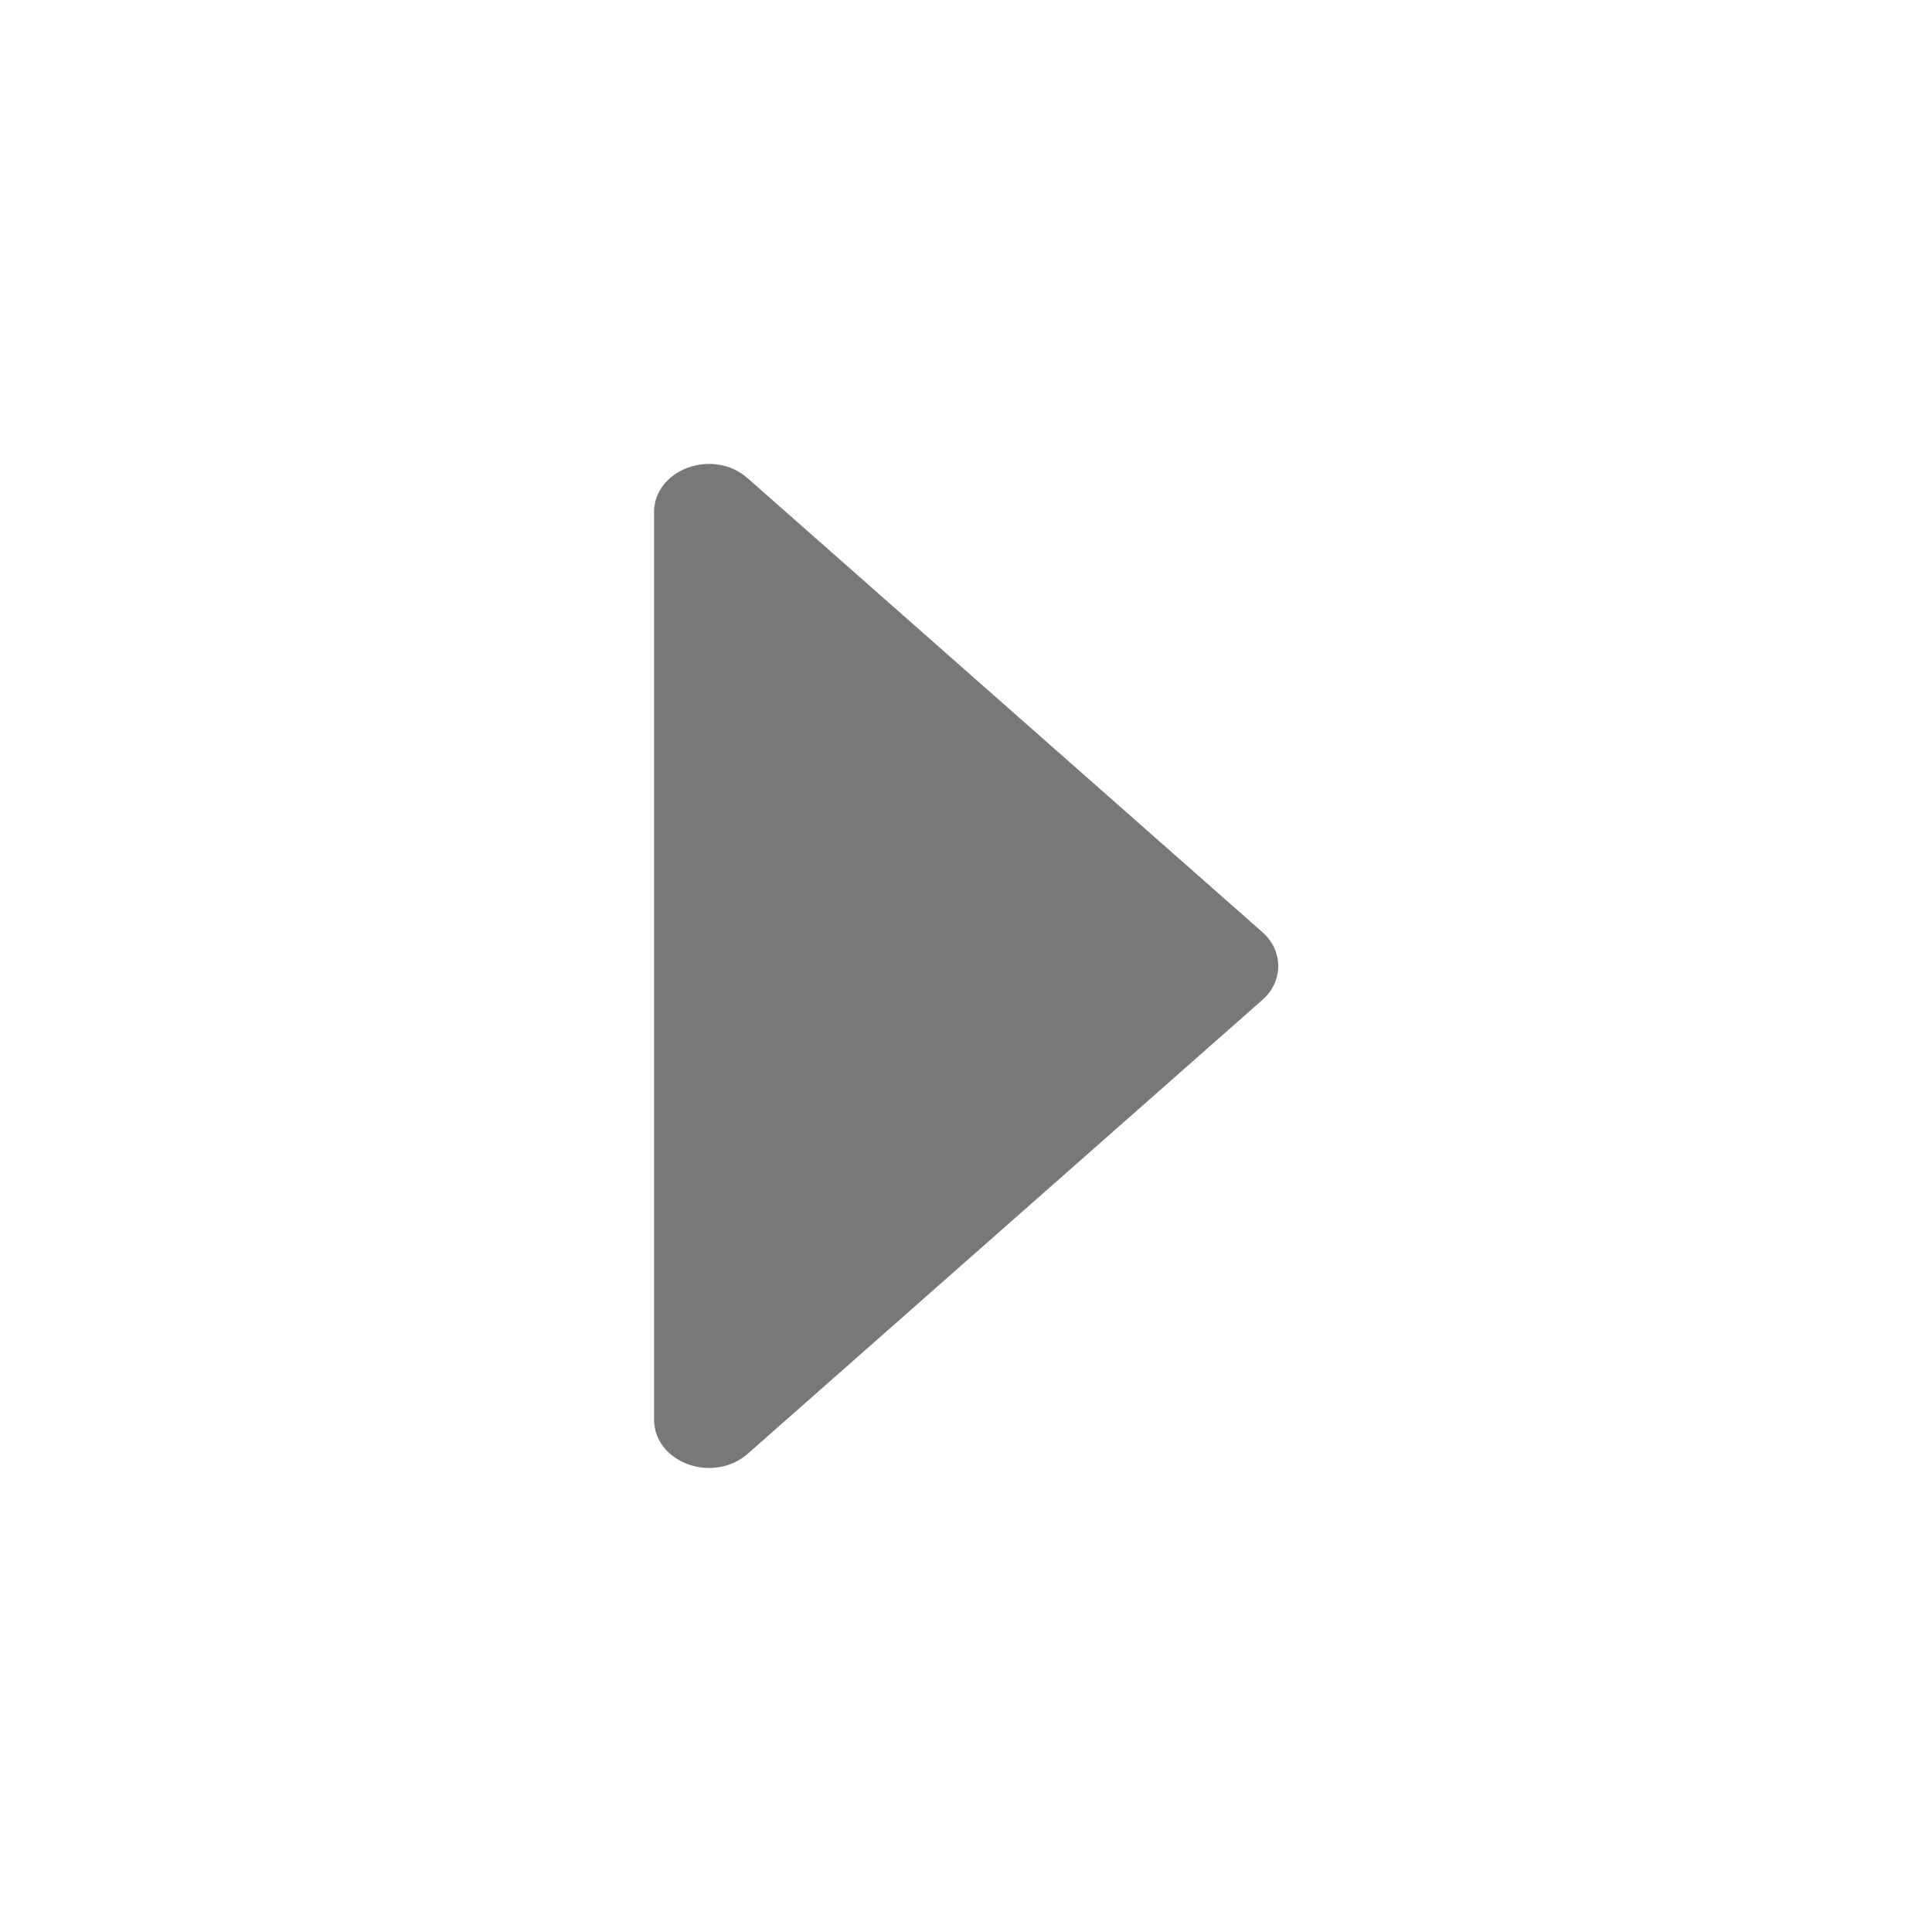
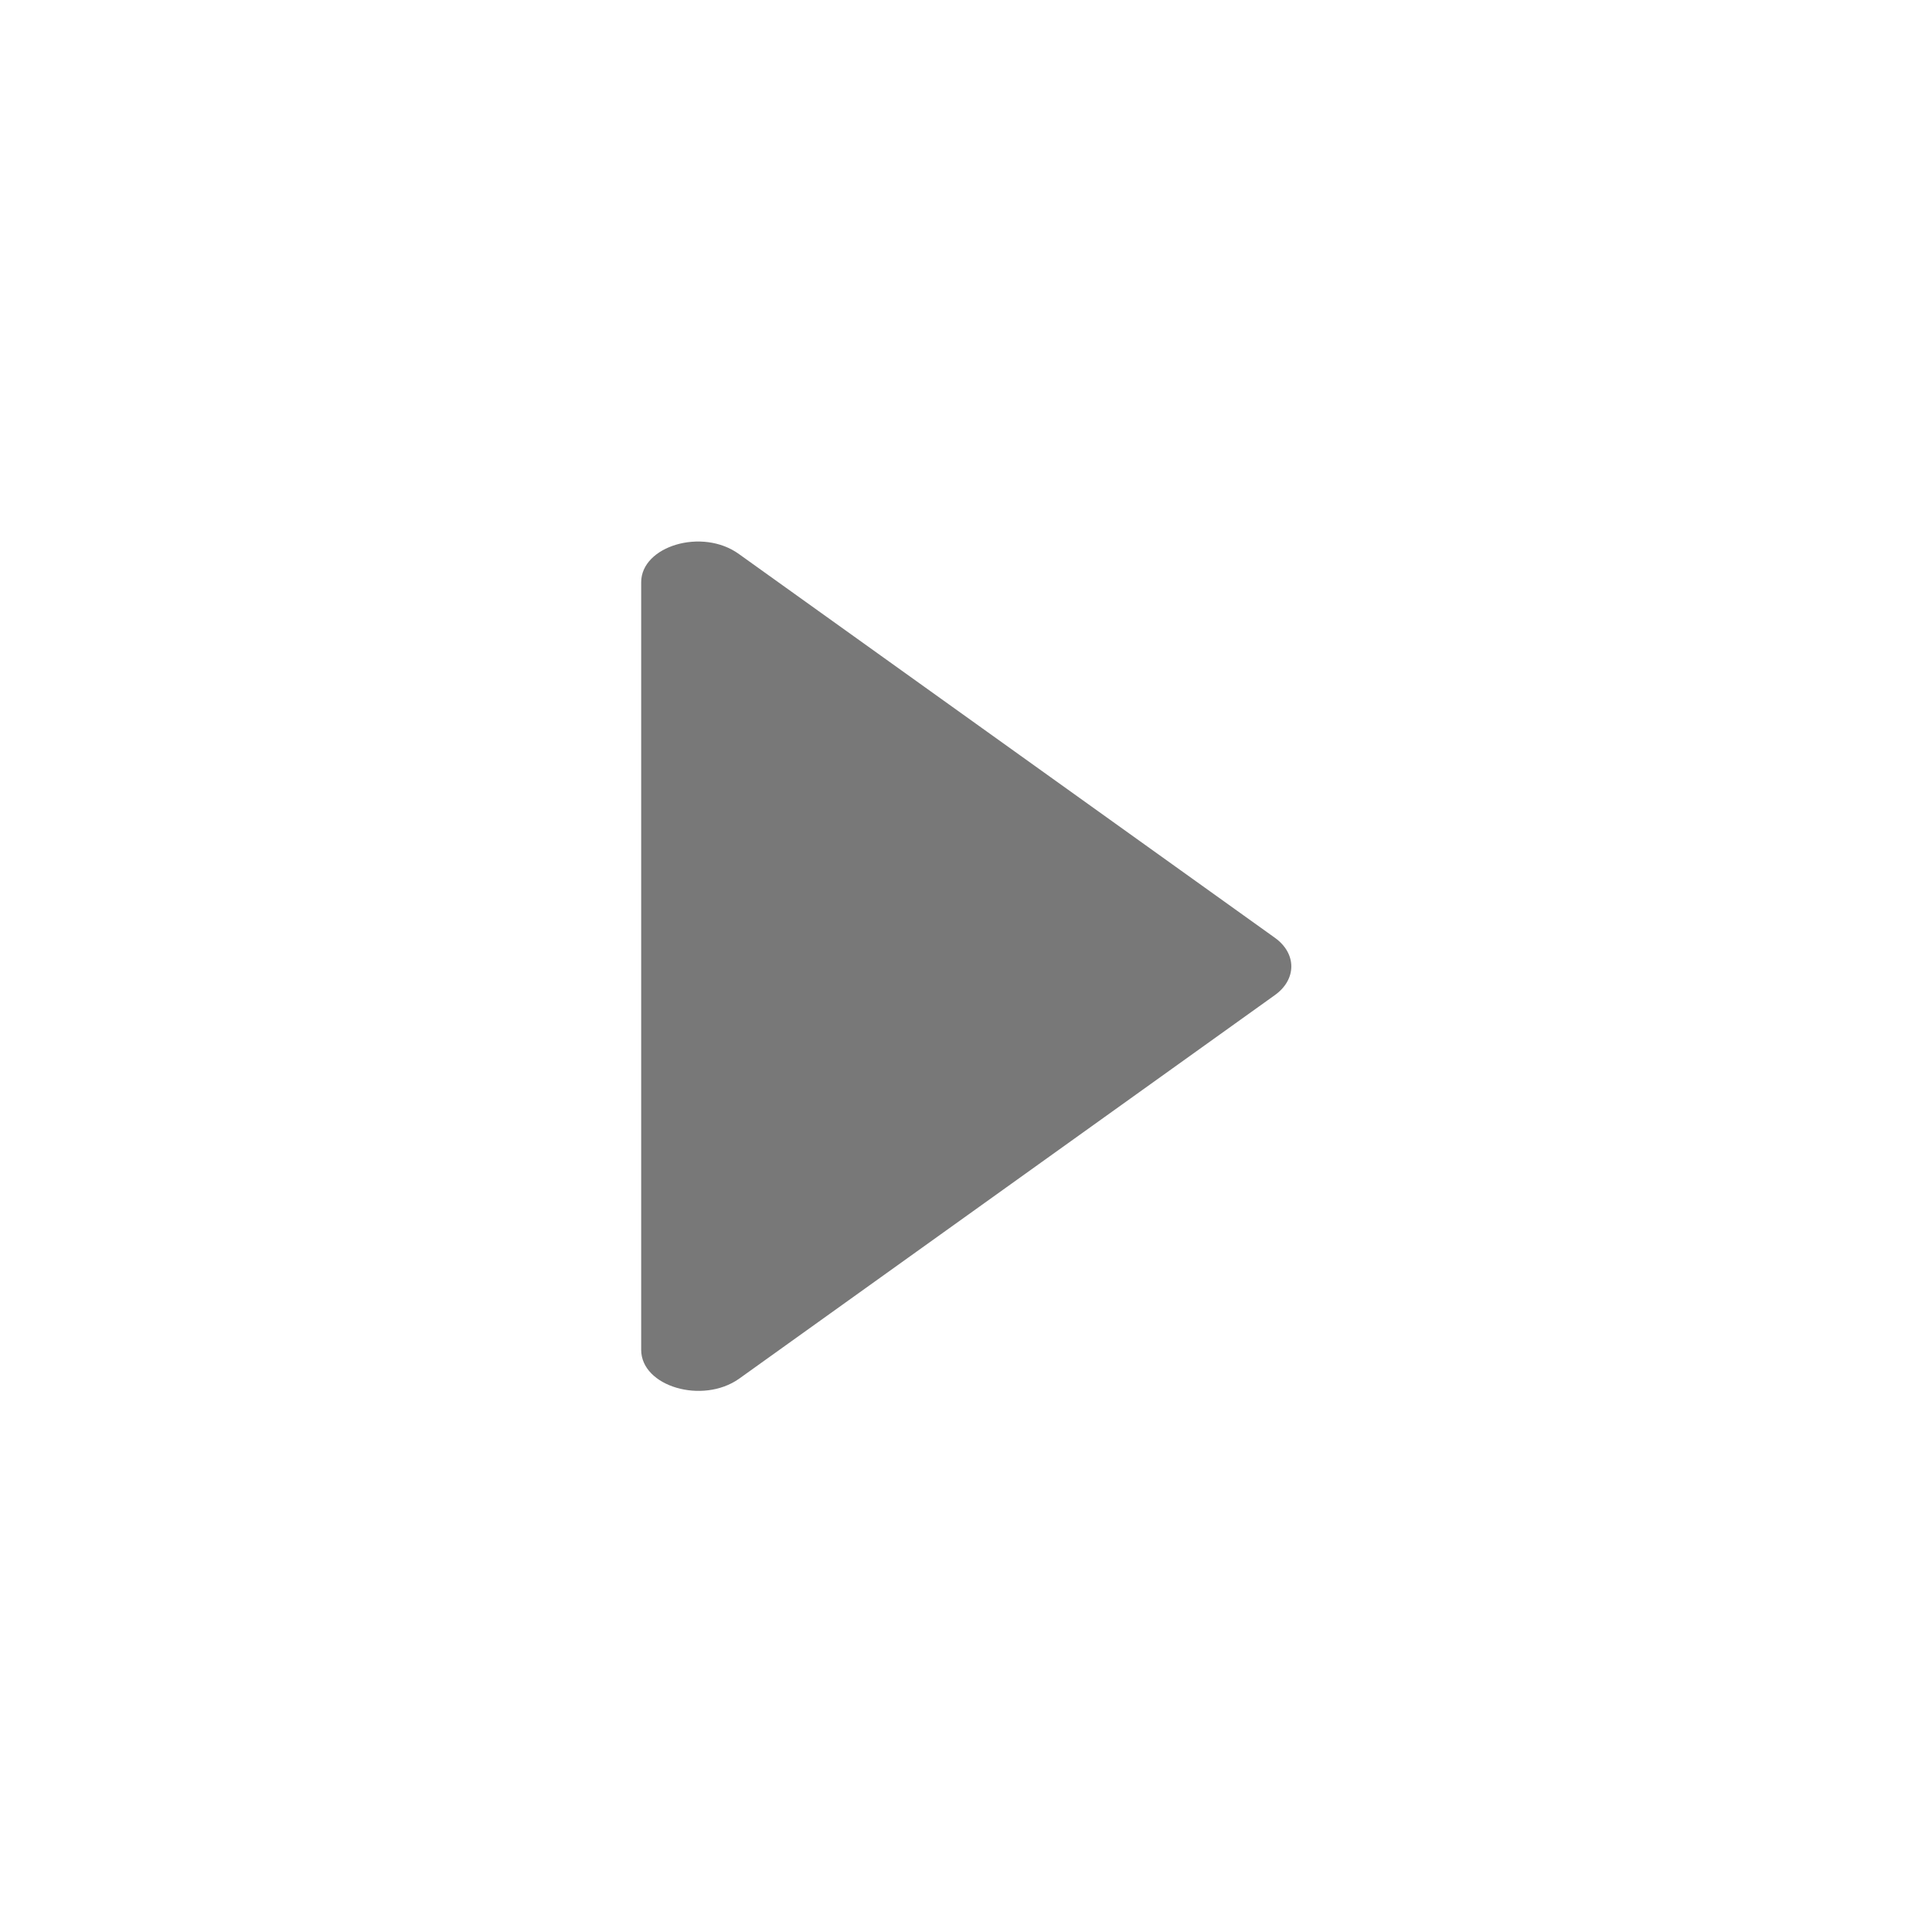
<svg xmlns="http://www.w3.org/2000/svg" version="1.1" id="Layer_1" x="0px" y="0px" viewBox="0 0 480 480" style="enable-background:new 0 0 480 480;" xml:space="preserve">
  <style type="text/css">
	.st0{fill:#787878;}
- 	.st1{fill:none;}
</style>
  <g transform="matrix(6.123233995736766e-17,-1,1,6.123233995736766e-17,-0.0003480911,123.9587)">
    <g>
-       <path class="st0" d="M-3.3,162.5h-225.4c-10.7,0-16.1,14.6-8.5,23.3l112.7,127.8c4.6,5.3,12.3,5.3,16.9,0L5.1,185.8    C12.8,177.1,7.3,162.5-3.3,162.5z" />
+       <path class="st0" d="M-20.7,159.3h-190.7c-9.1,0-13.6,15.2-7.2,24.3l95.3,133.1c3.9,5.5,10.4,5.5,14.3,0l95.3-133.1    C-7.1,174.5-11.7,159.3-20.7,159.3z" />
    </g>
  </g>
-   <rect class="st1" width="480" height="480" />
</svg>
